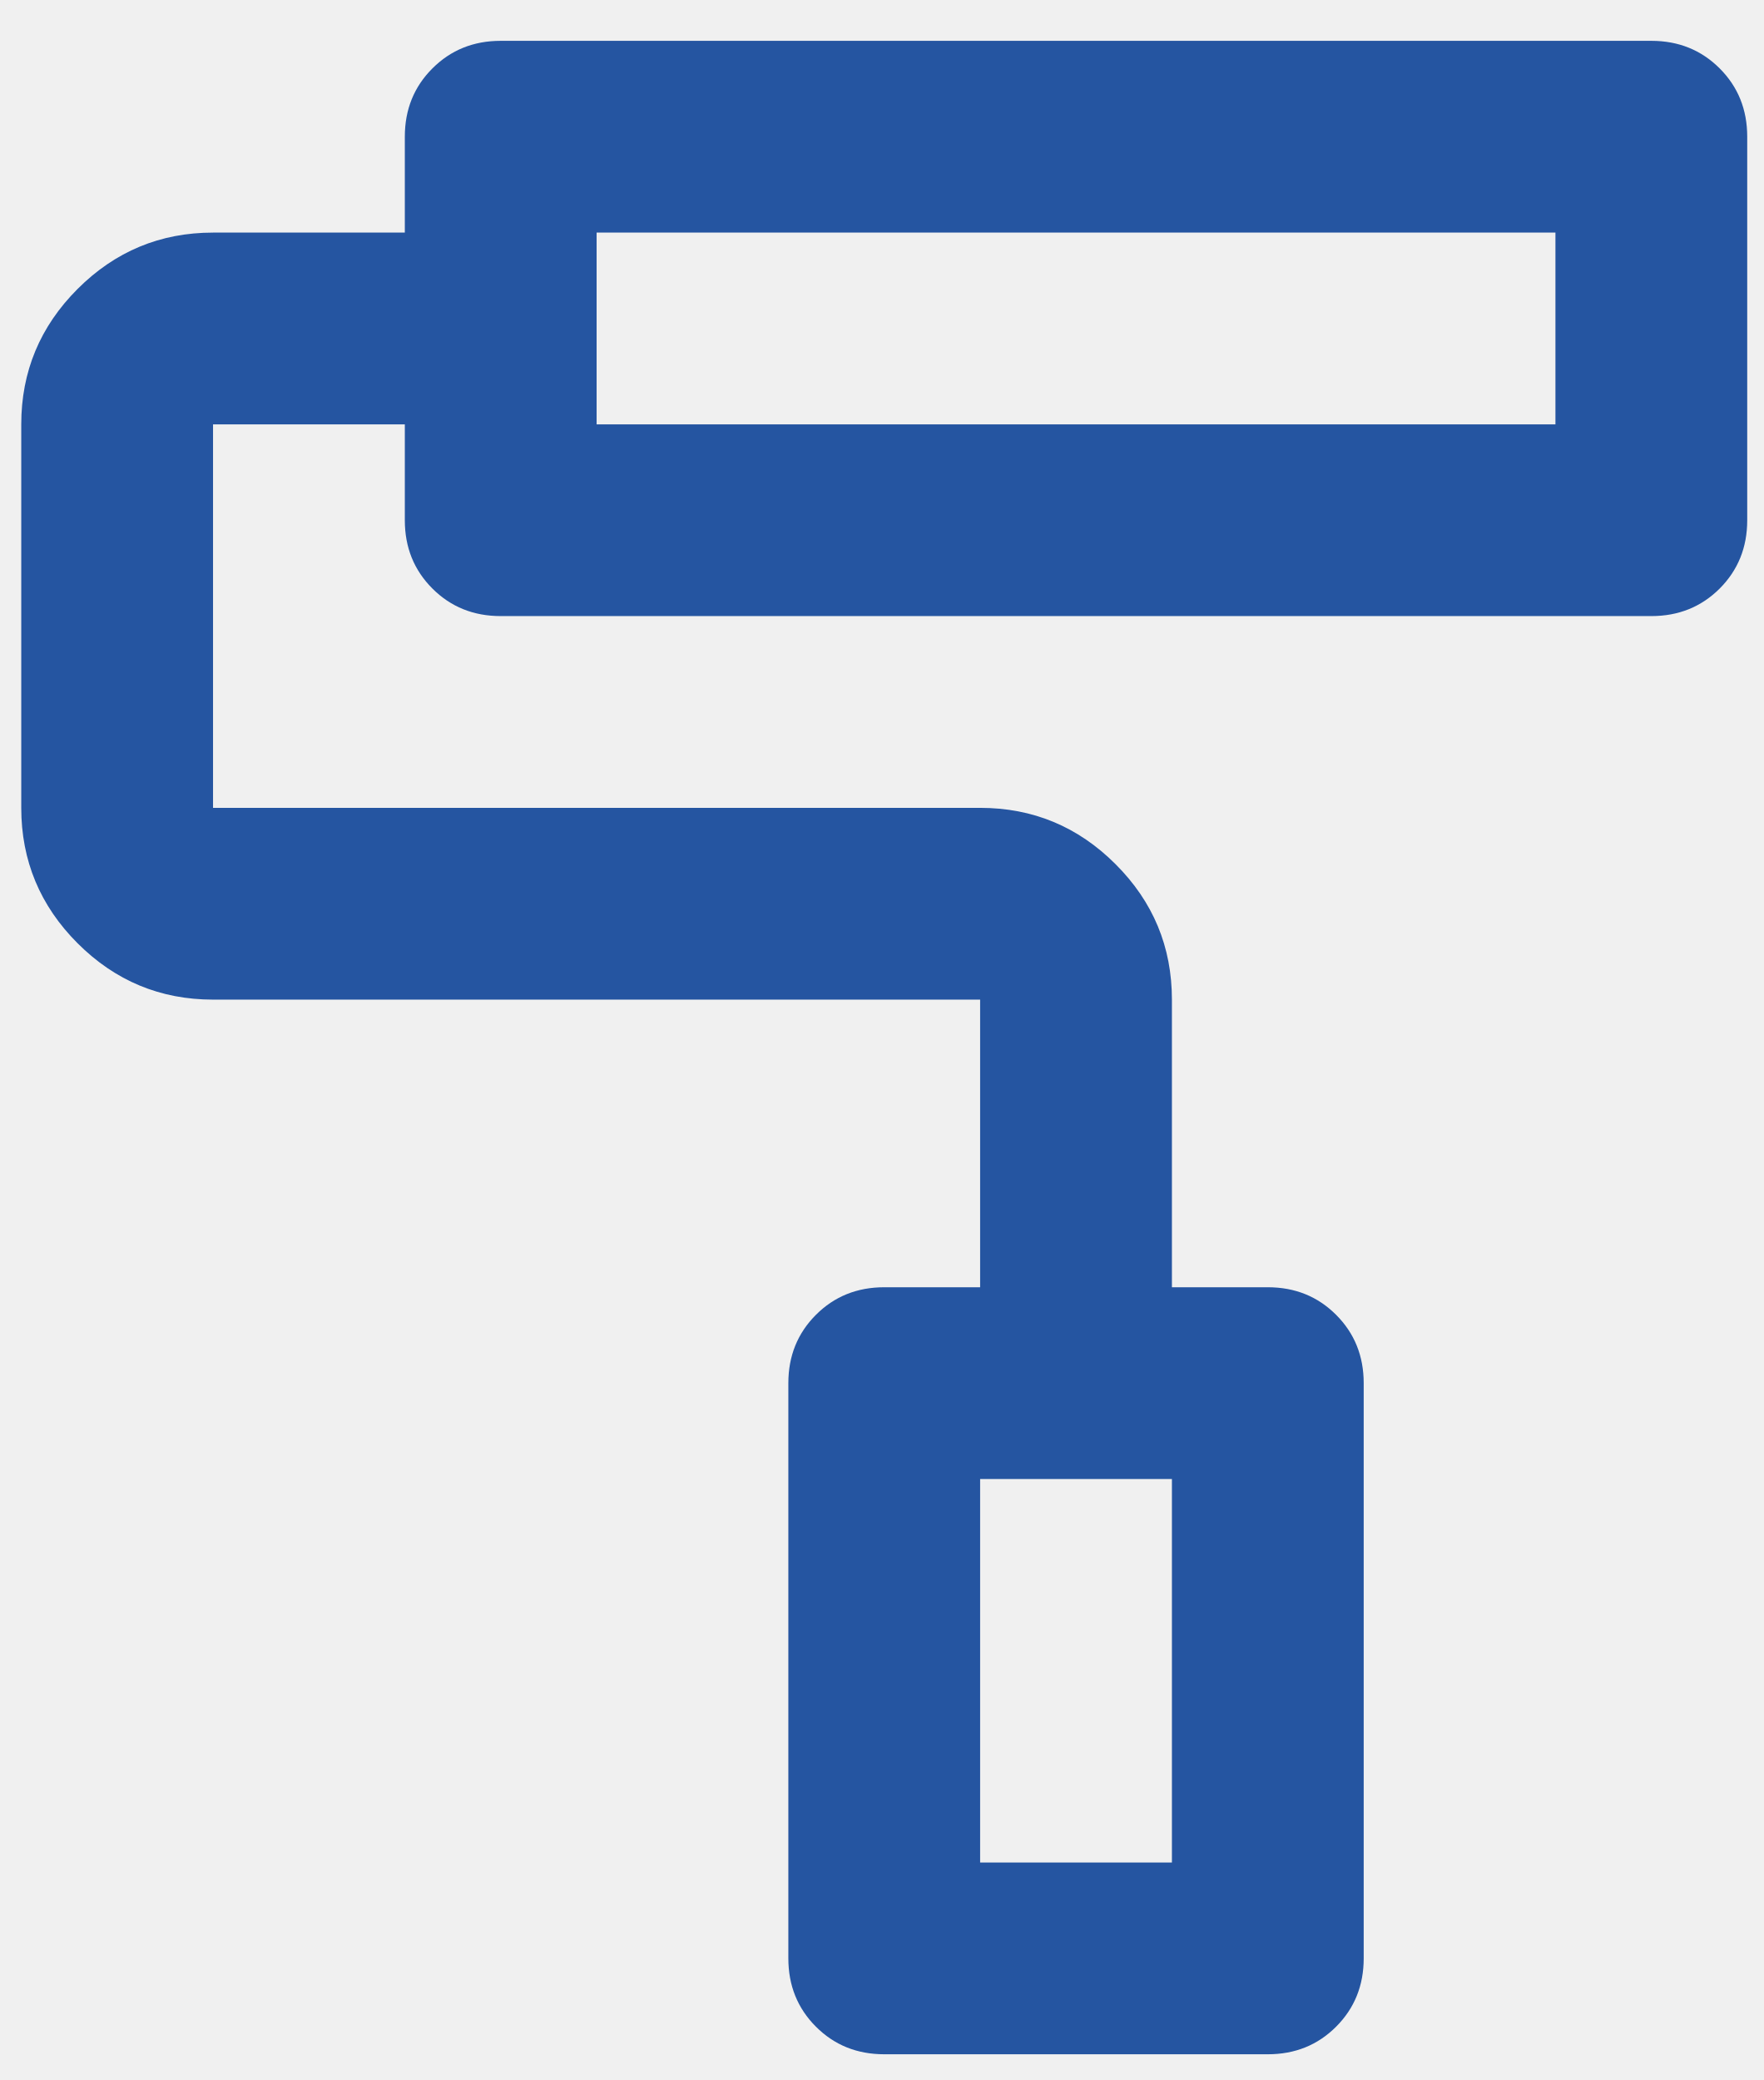
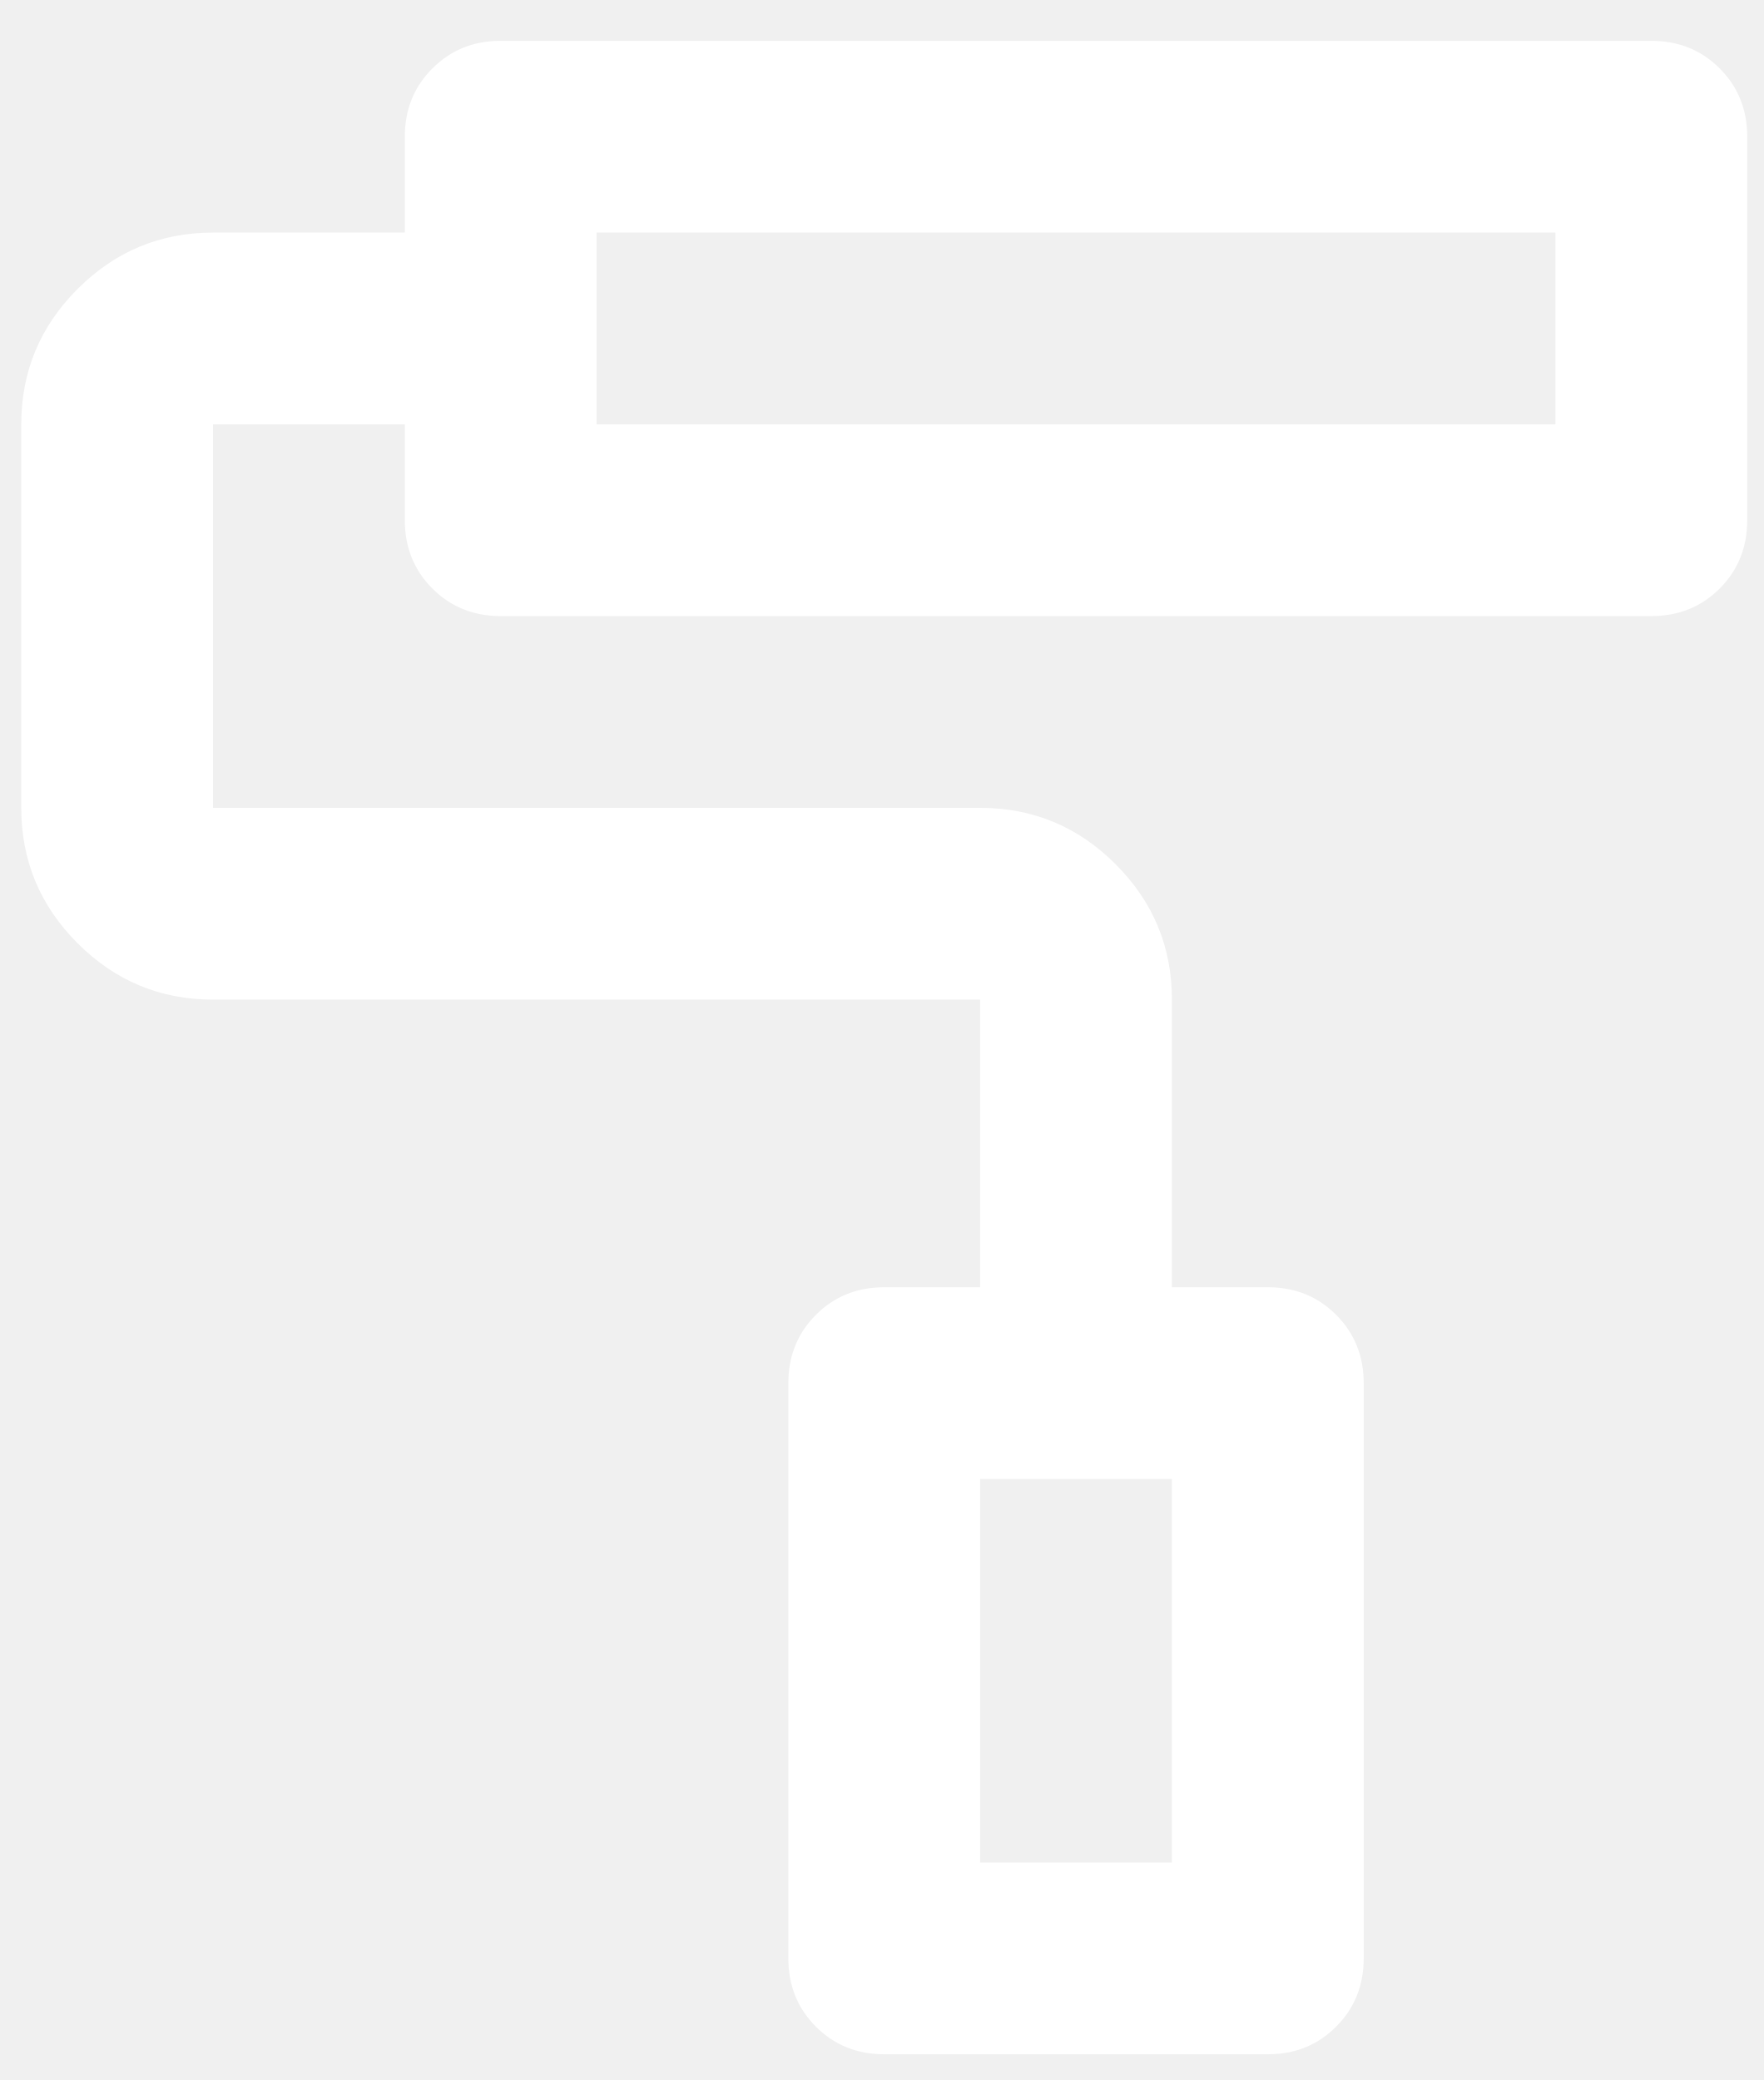
<svg xmlns="http://www.w3.org/2000/svg" width="39" height="46" viewBox="0 0 39 46" fill="none">
-   <path d="M28.035 45.431H19.554C18.953 45.431 18.449 45.228 18.043 44.821C17.637 44.415 17.433 43.911 17.433 43.31V30.588C17.433 29.988 17.637 29.484 18.043 29.078C18.449 28.671 18.953 28.468 19.554 28.468H21.674V22.107H4.711C3.545 22.107 2.547 21.692 1.716 20.861C0.886 20.031 0.47 19.032 0.47 17.866V9.385C0.47 8.218 0.886 7.22 1.716 6.39C2.547 5.559 3.545 5.144 4.711 5.144H8.952V3.023C8.952 2.423 9.155 1.919 9.562 1.513C9.968 1.106 10.472 0.903 11.072 0.903H36.517C37.117 0.903 37.621 1.106 38.028 1.513C38.434 1.919 38.637 2.423 38.637 3.023V11.505C38.637 12.106 38.434 12.609 38.028 13.016C37.621 13.422 37.117 13.625 36.517 13.625H11.072C10.472 13.625 9.968 13.422 9.562 13.016C9.155 12.609 8.952 12.106 8.952 11.505V9.385H4.711V17.866H21.674C22.84 17.866 23.839 18.281 24.669 19.112C25.5 19.942 25.915 20.941 25.915 22.107V28.468H28.035C28.636 28.468 29.14 28.671 29.546 29.078C29.952 29.484 30.156 29.988 30.156 30.588V43.31C30.156 43.911 29.952 44.415 29.546 44.821C29.14 45.228 28.636 45.431 28.035 45.431ZM21.674 41.19H25.915V32.709H21.674V41.19ZM13.193 9.385H34.396V5.144H13.193V9.385Z" fill="#2555A1" />
+   <path d="M28.035 45.431H19.554C18.953 45.431 18.449 45.228 18.043 44.821C17.637 44.415 17.433 43.911 17.433 43.31V30.588C17.433 29.988 17.637 29.484 18.043 29.078C18.449 28.671 18.953 28.468 19.554 28.468H21.674V22.107H4.711C3.545 22.107 2.547 21.692 1.716 20.861C0.886 20.031 0.47 19.032 0.47 17.866V9.385C0.47 8.218 0.886 7.22 1.716 6.39C2.547 5.559 3.545 5.144 4.711 5.144H8.952V3.023C8.952 2.423 9.155 1.919 9.562 1.513C9.968 1.106 10.472 0.903 11.072 0.903H36.517C37.117 0.903 37.621 1.106 38.028 1.513C38.434 1.919 38.637 2.423 38.637 3.023V11.505C38.637 12.106 38.434 12.609 38.028 13.016C37.621 13.422 37.117 13.625 36.517 13.625H11.072C10.472 13.625 9.968 13.422 9.562 13.016C9.155 12.609 8.952 12.106 8.952 11.505V9.385H4.711V17.866H21.674C22.84 17.866 23.839 18.281 24.669 19.112C25.5 19.942 25.915 20.941 25.915 22.107V28.468H28.035C28.636 28.468 29.14 28.671 29.546 29.078C29.952 29.484 30.156 29.988 30.156 30.588V43.31C30.156 43.911 29.952 44.415 29.546 44.821C29.14 45.228 28.636 45.431 28.035 45.431ZM21.674 41.19H25.915V32.709H21.674V41.19ZM13.193 9.385H34.396V5.144H13.193V9.385Z" fill="#ffffff" />
</svg>
